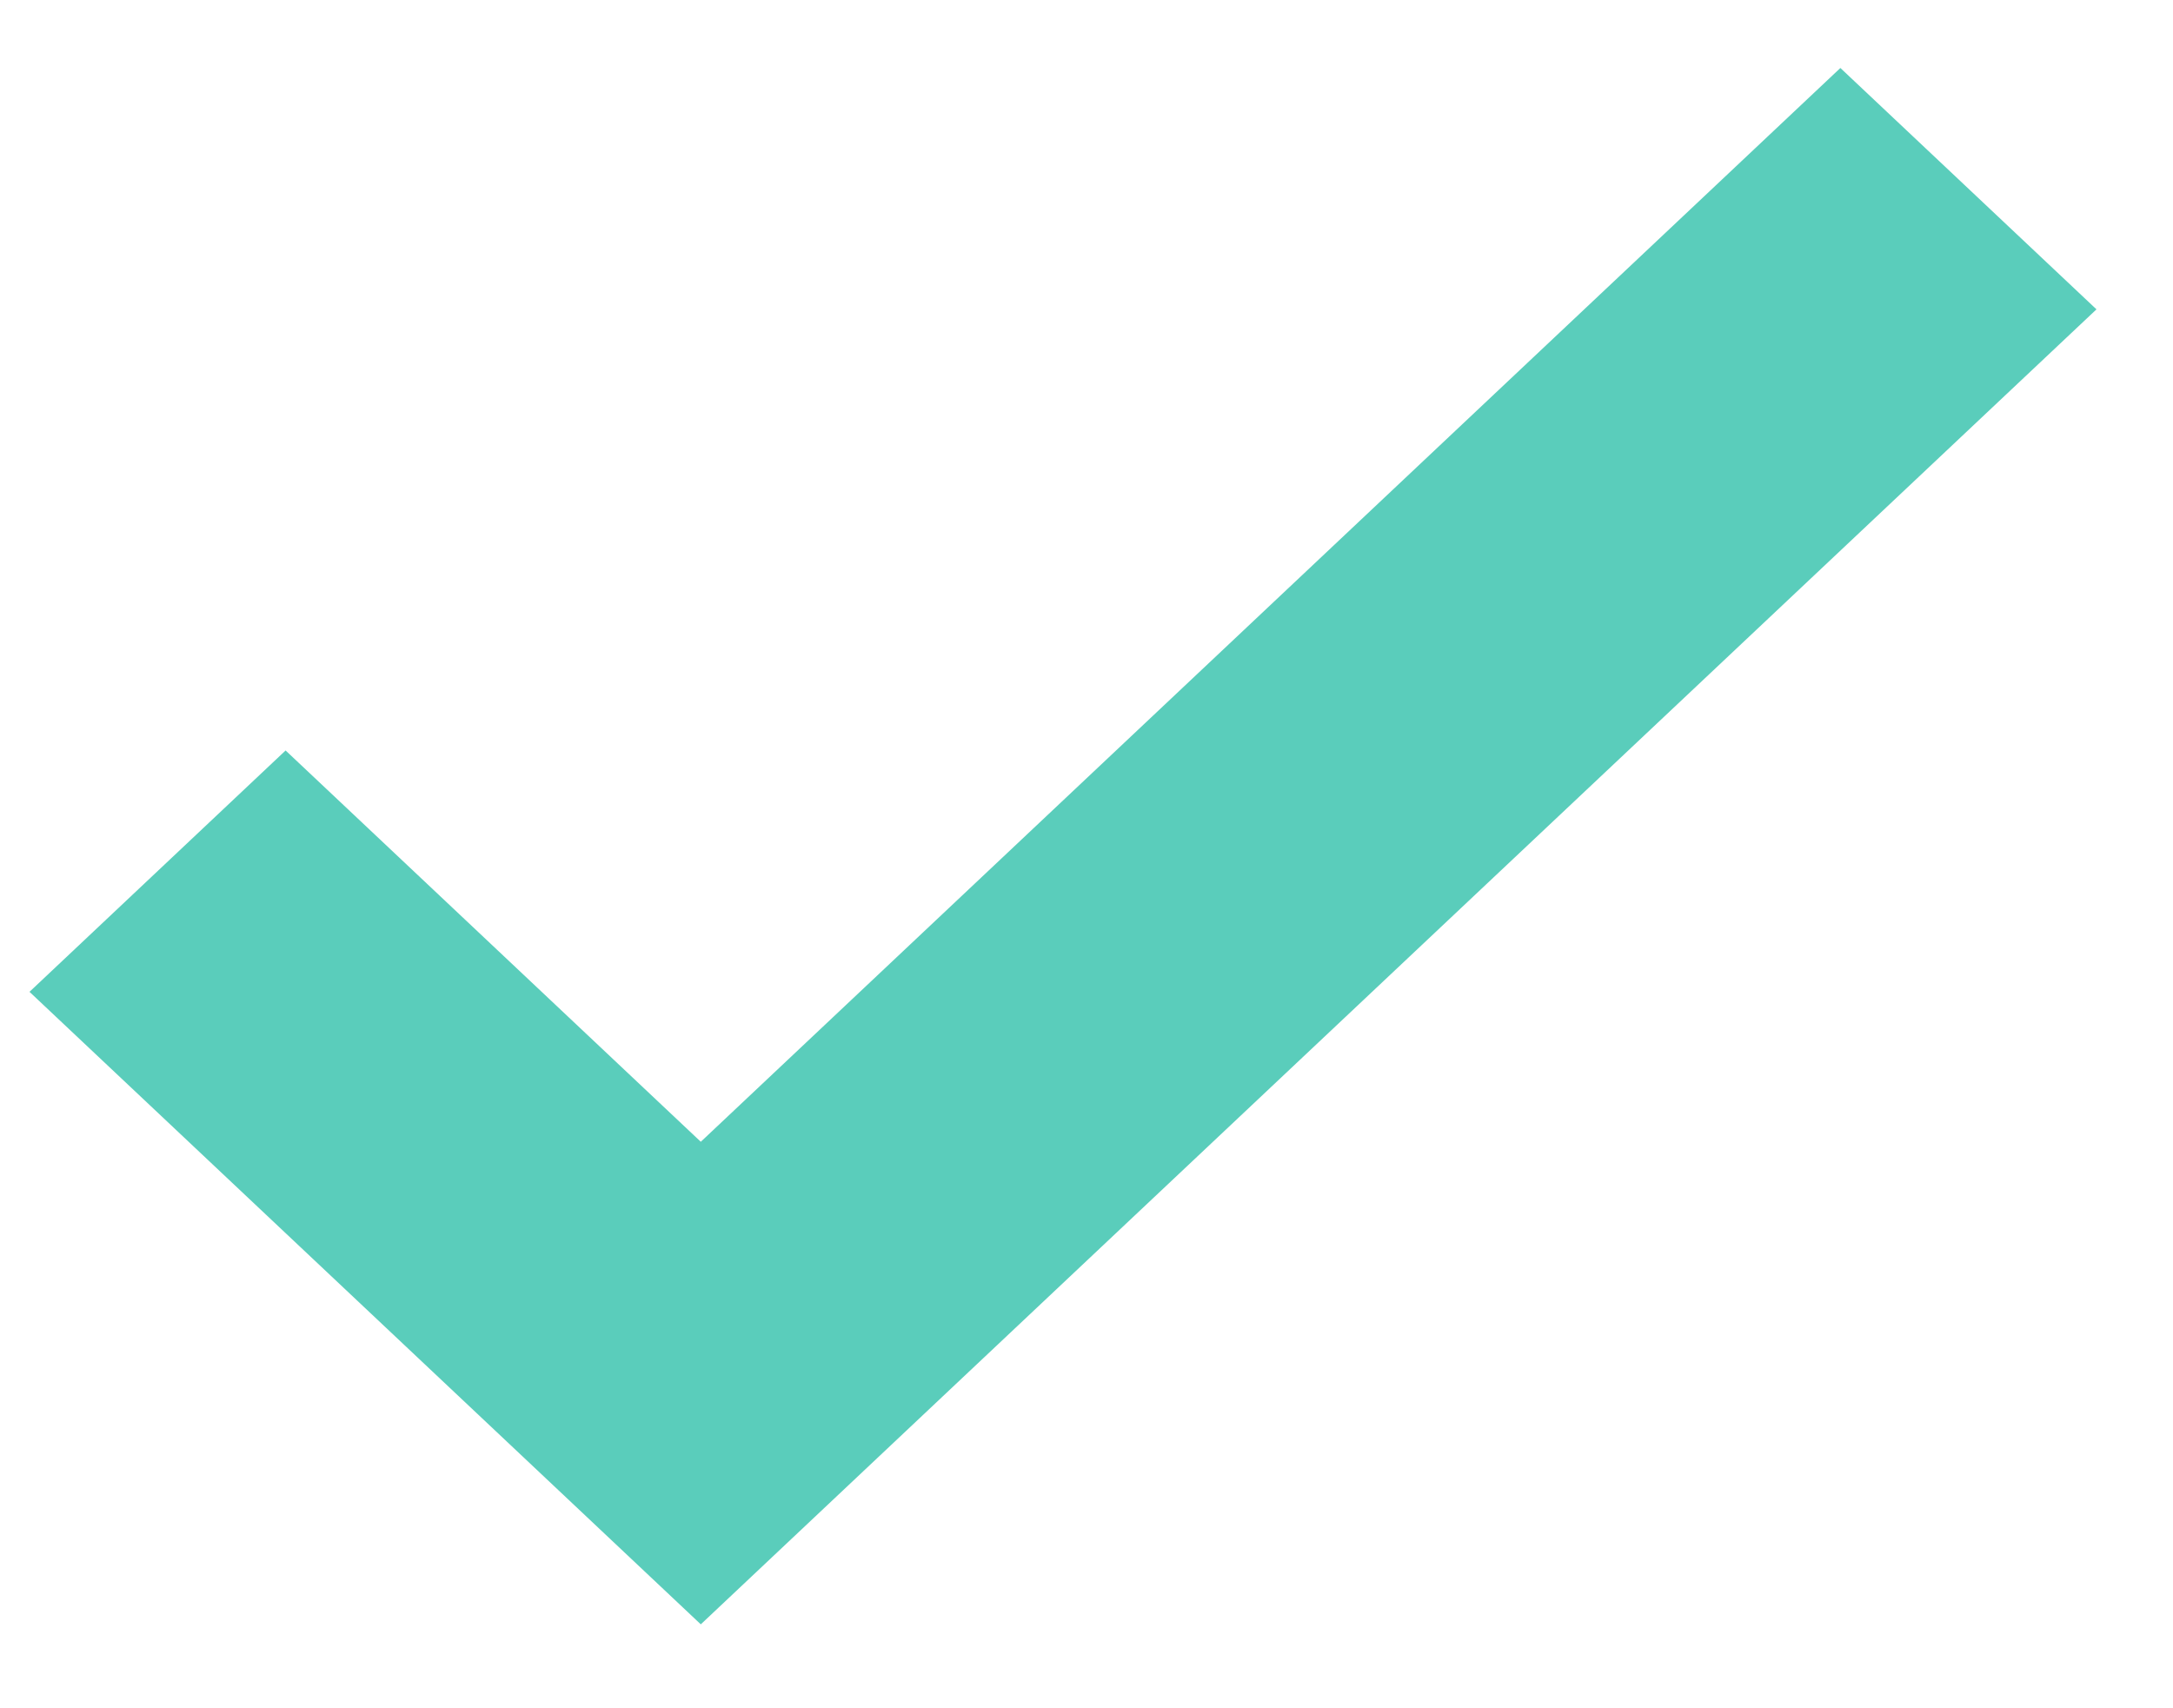
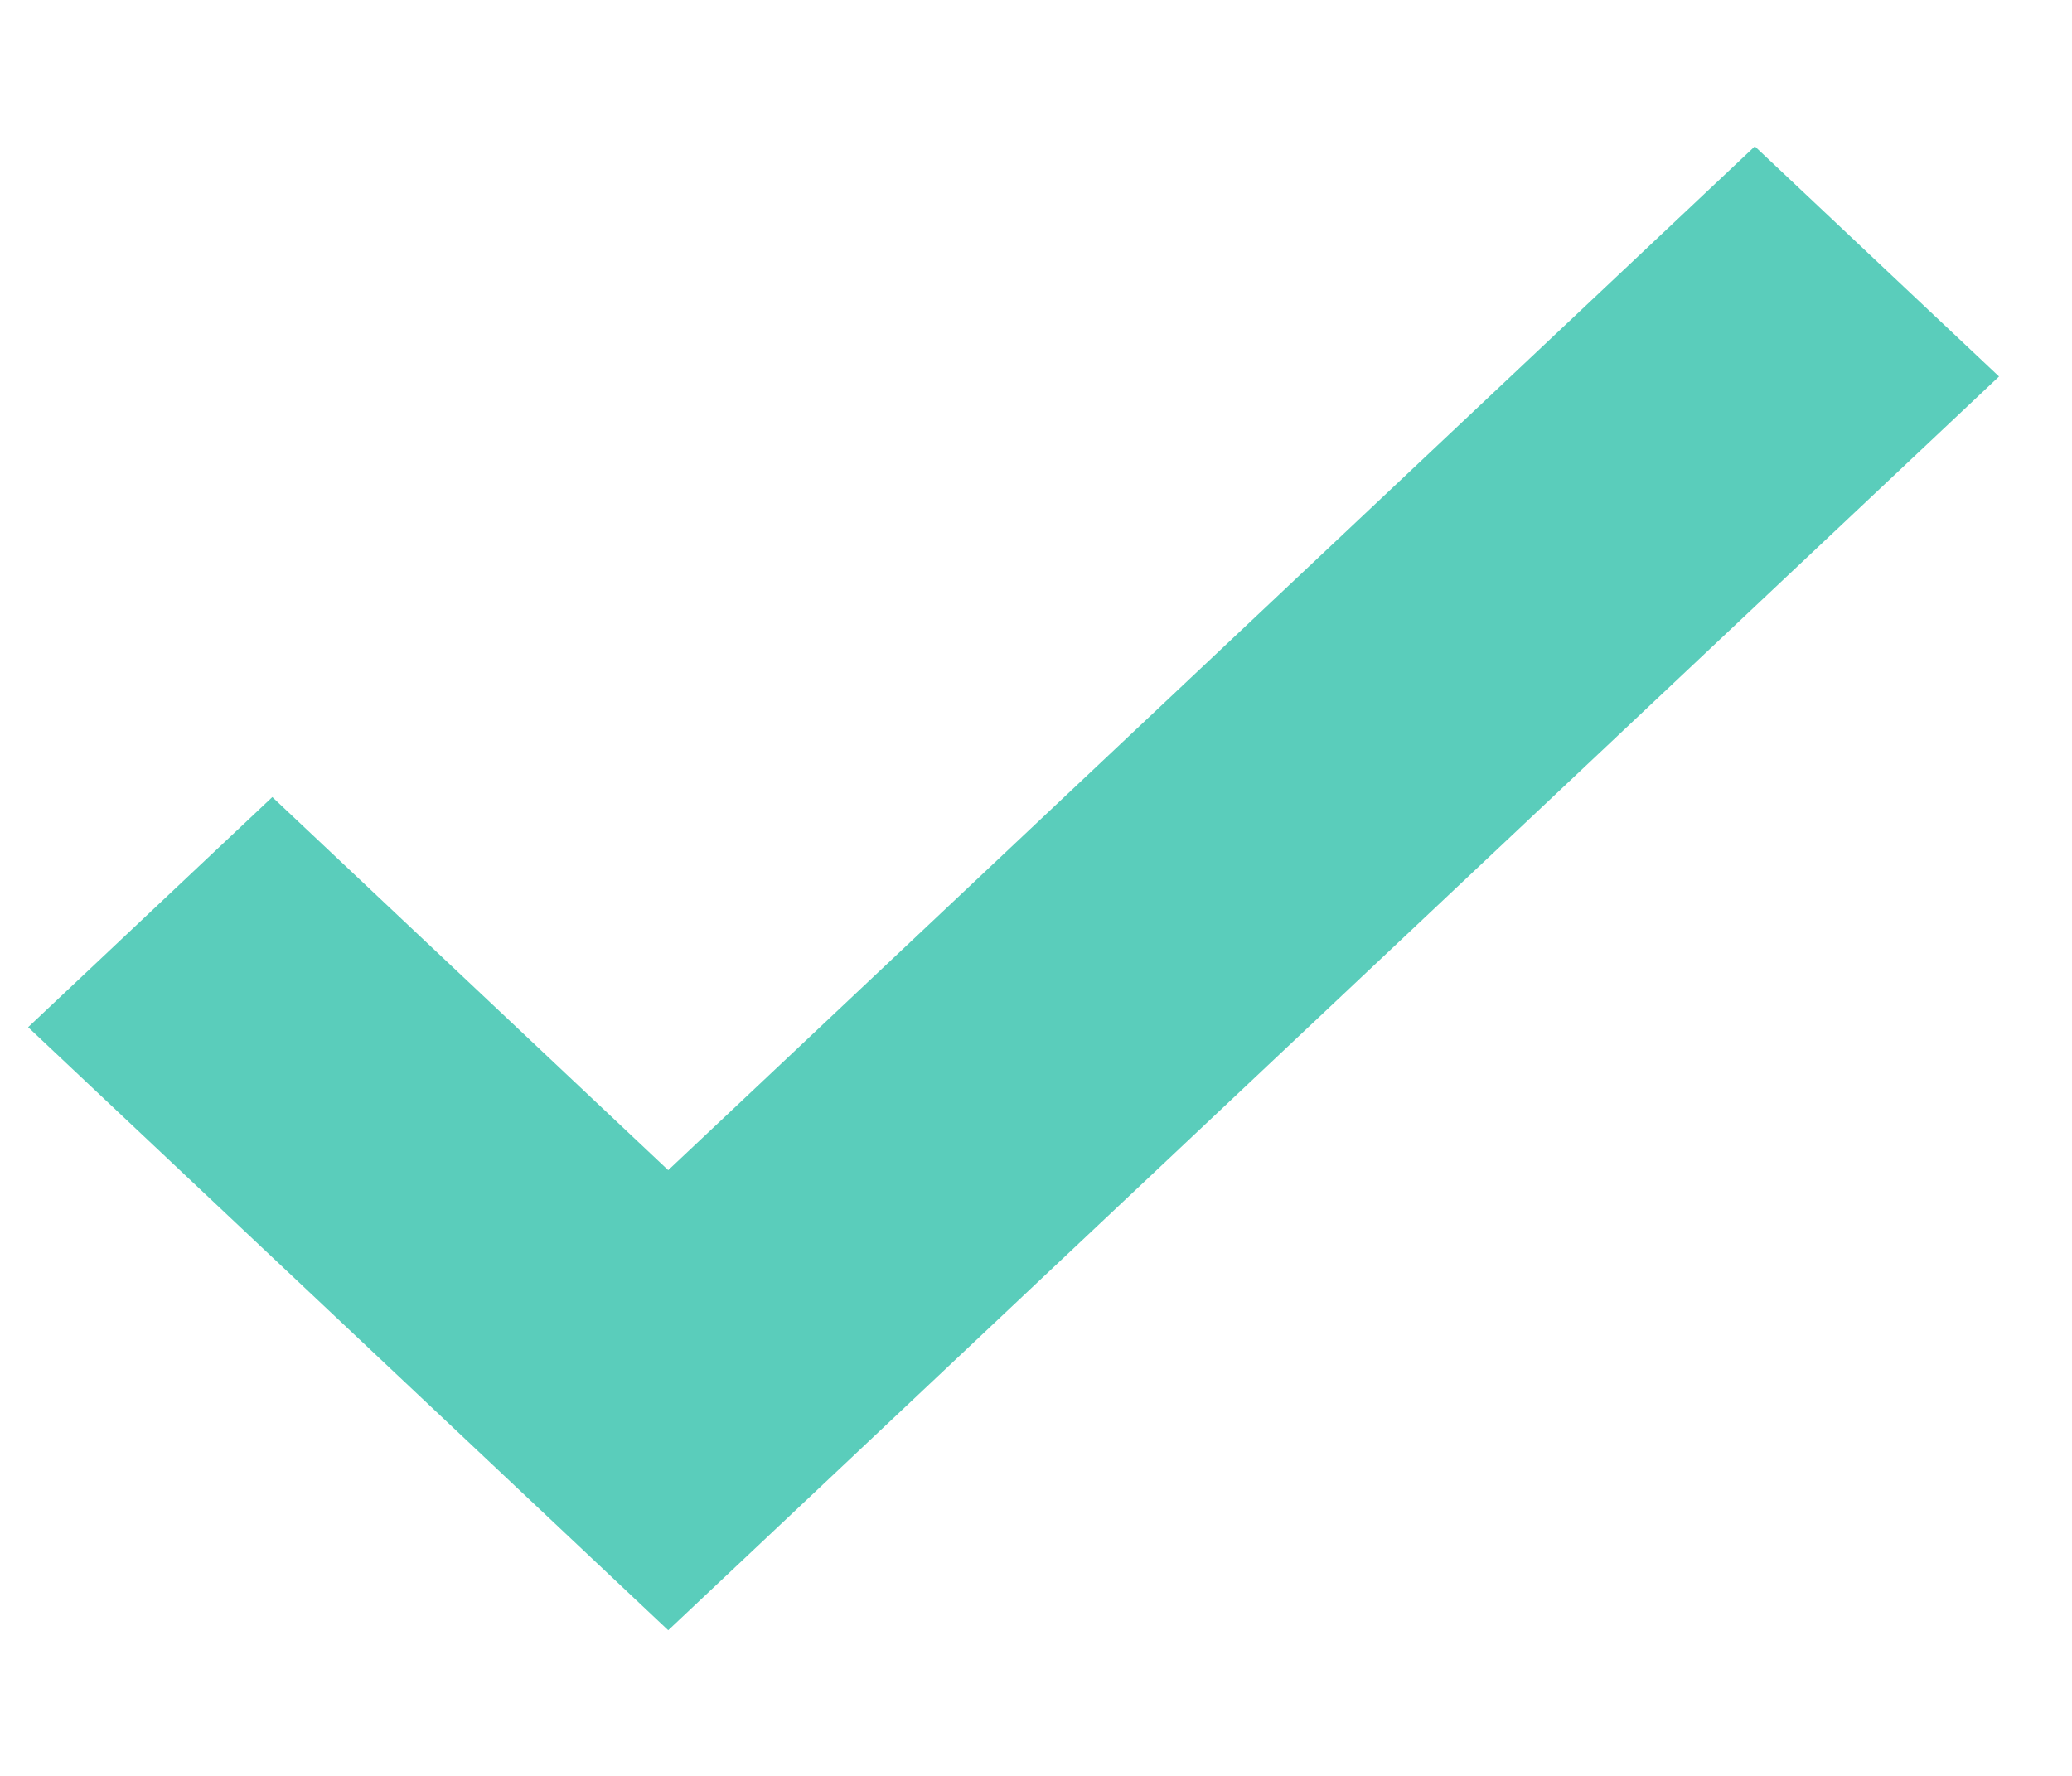
- <svg xmlns="http://www.w3.org/2000/svg" width="14" height="11" viewBox="0 0 14 11" fill="none">
-   <path fill-rule="evenodd" clip-rule="evenodd" d="M13.507 1.993L4.515 10.465L0.19 6.39L1.84 4.835L4.515 7.356L11.857 0.438L13.507 1.993Z" fill="#5ACDBB" />
+ <svg xmlns="http://www.w3.org/2000/svg" width="14" height="12" viewBox="0 0 14 12" fill="none">
+   <path fill-rule="evenodd" clip-rule="evenodd" d="M13.507 2.544L4.515 11.016L0.19 6.941L1.84 5.386L4.515 7.907L11.857 0.989L13.507 2.544Z" fill="#5ACDBB" />
</svg>
